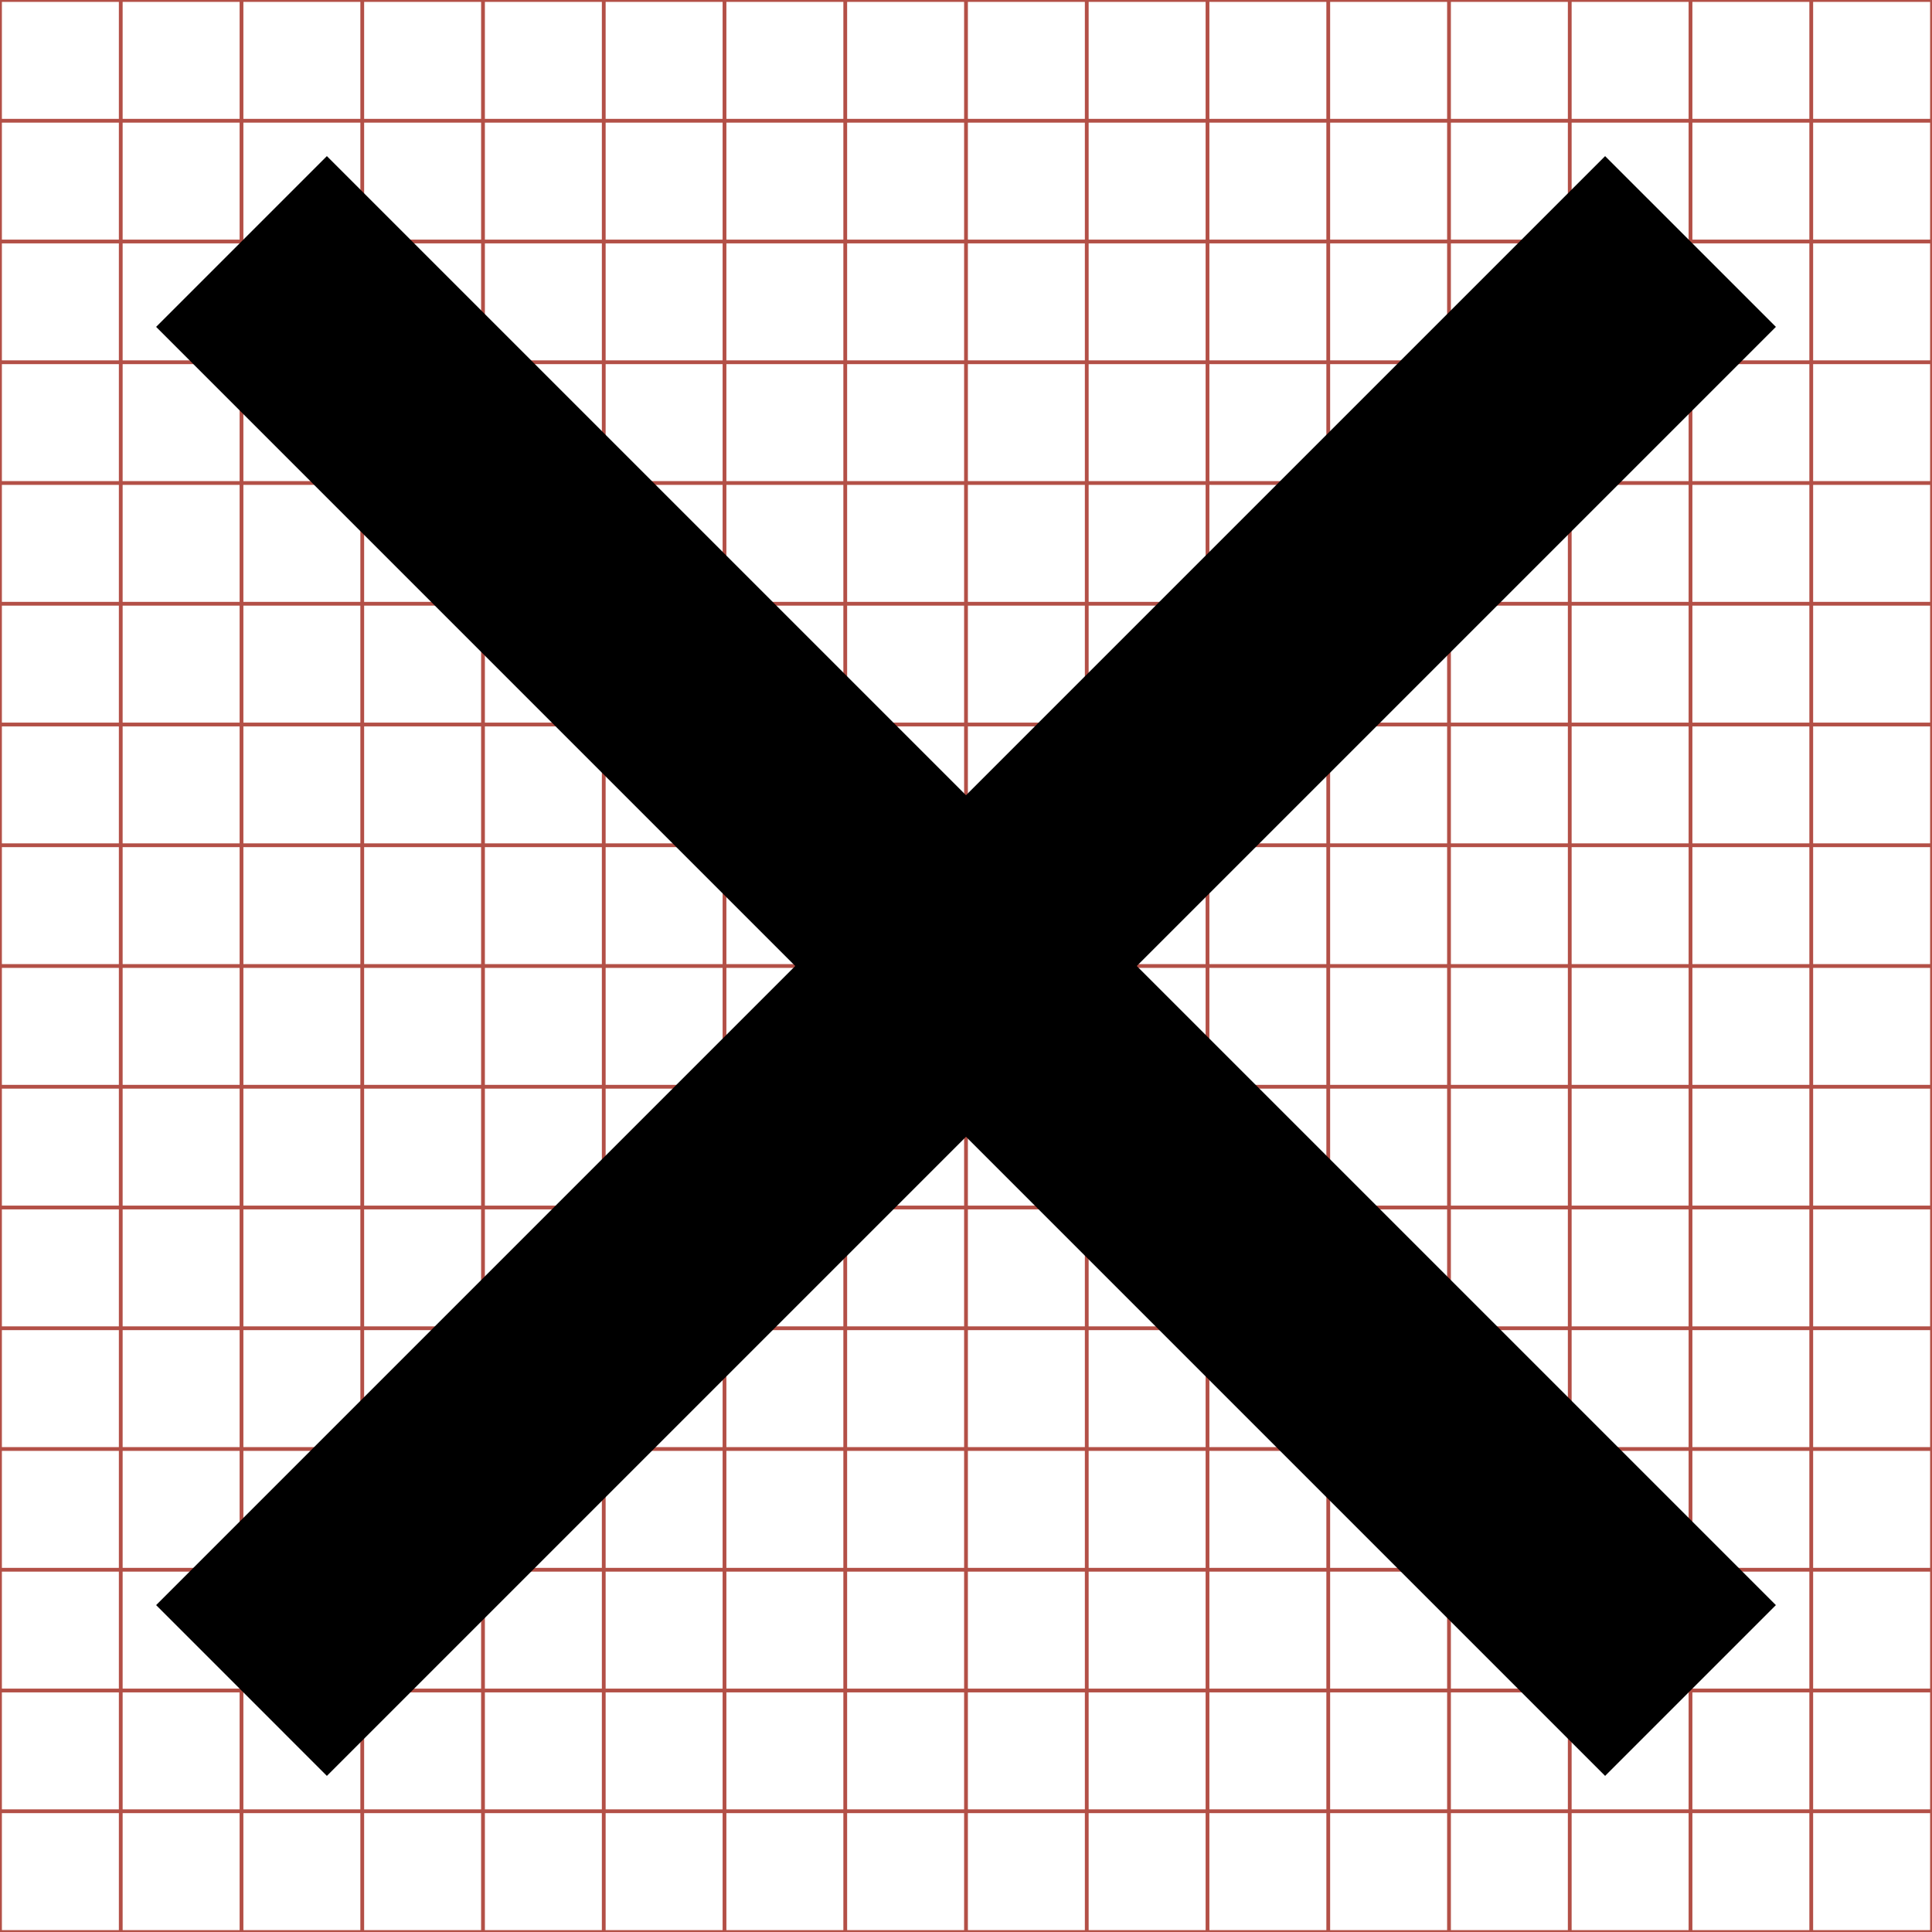
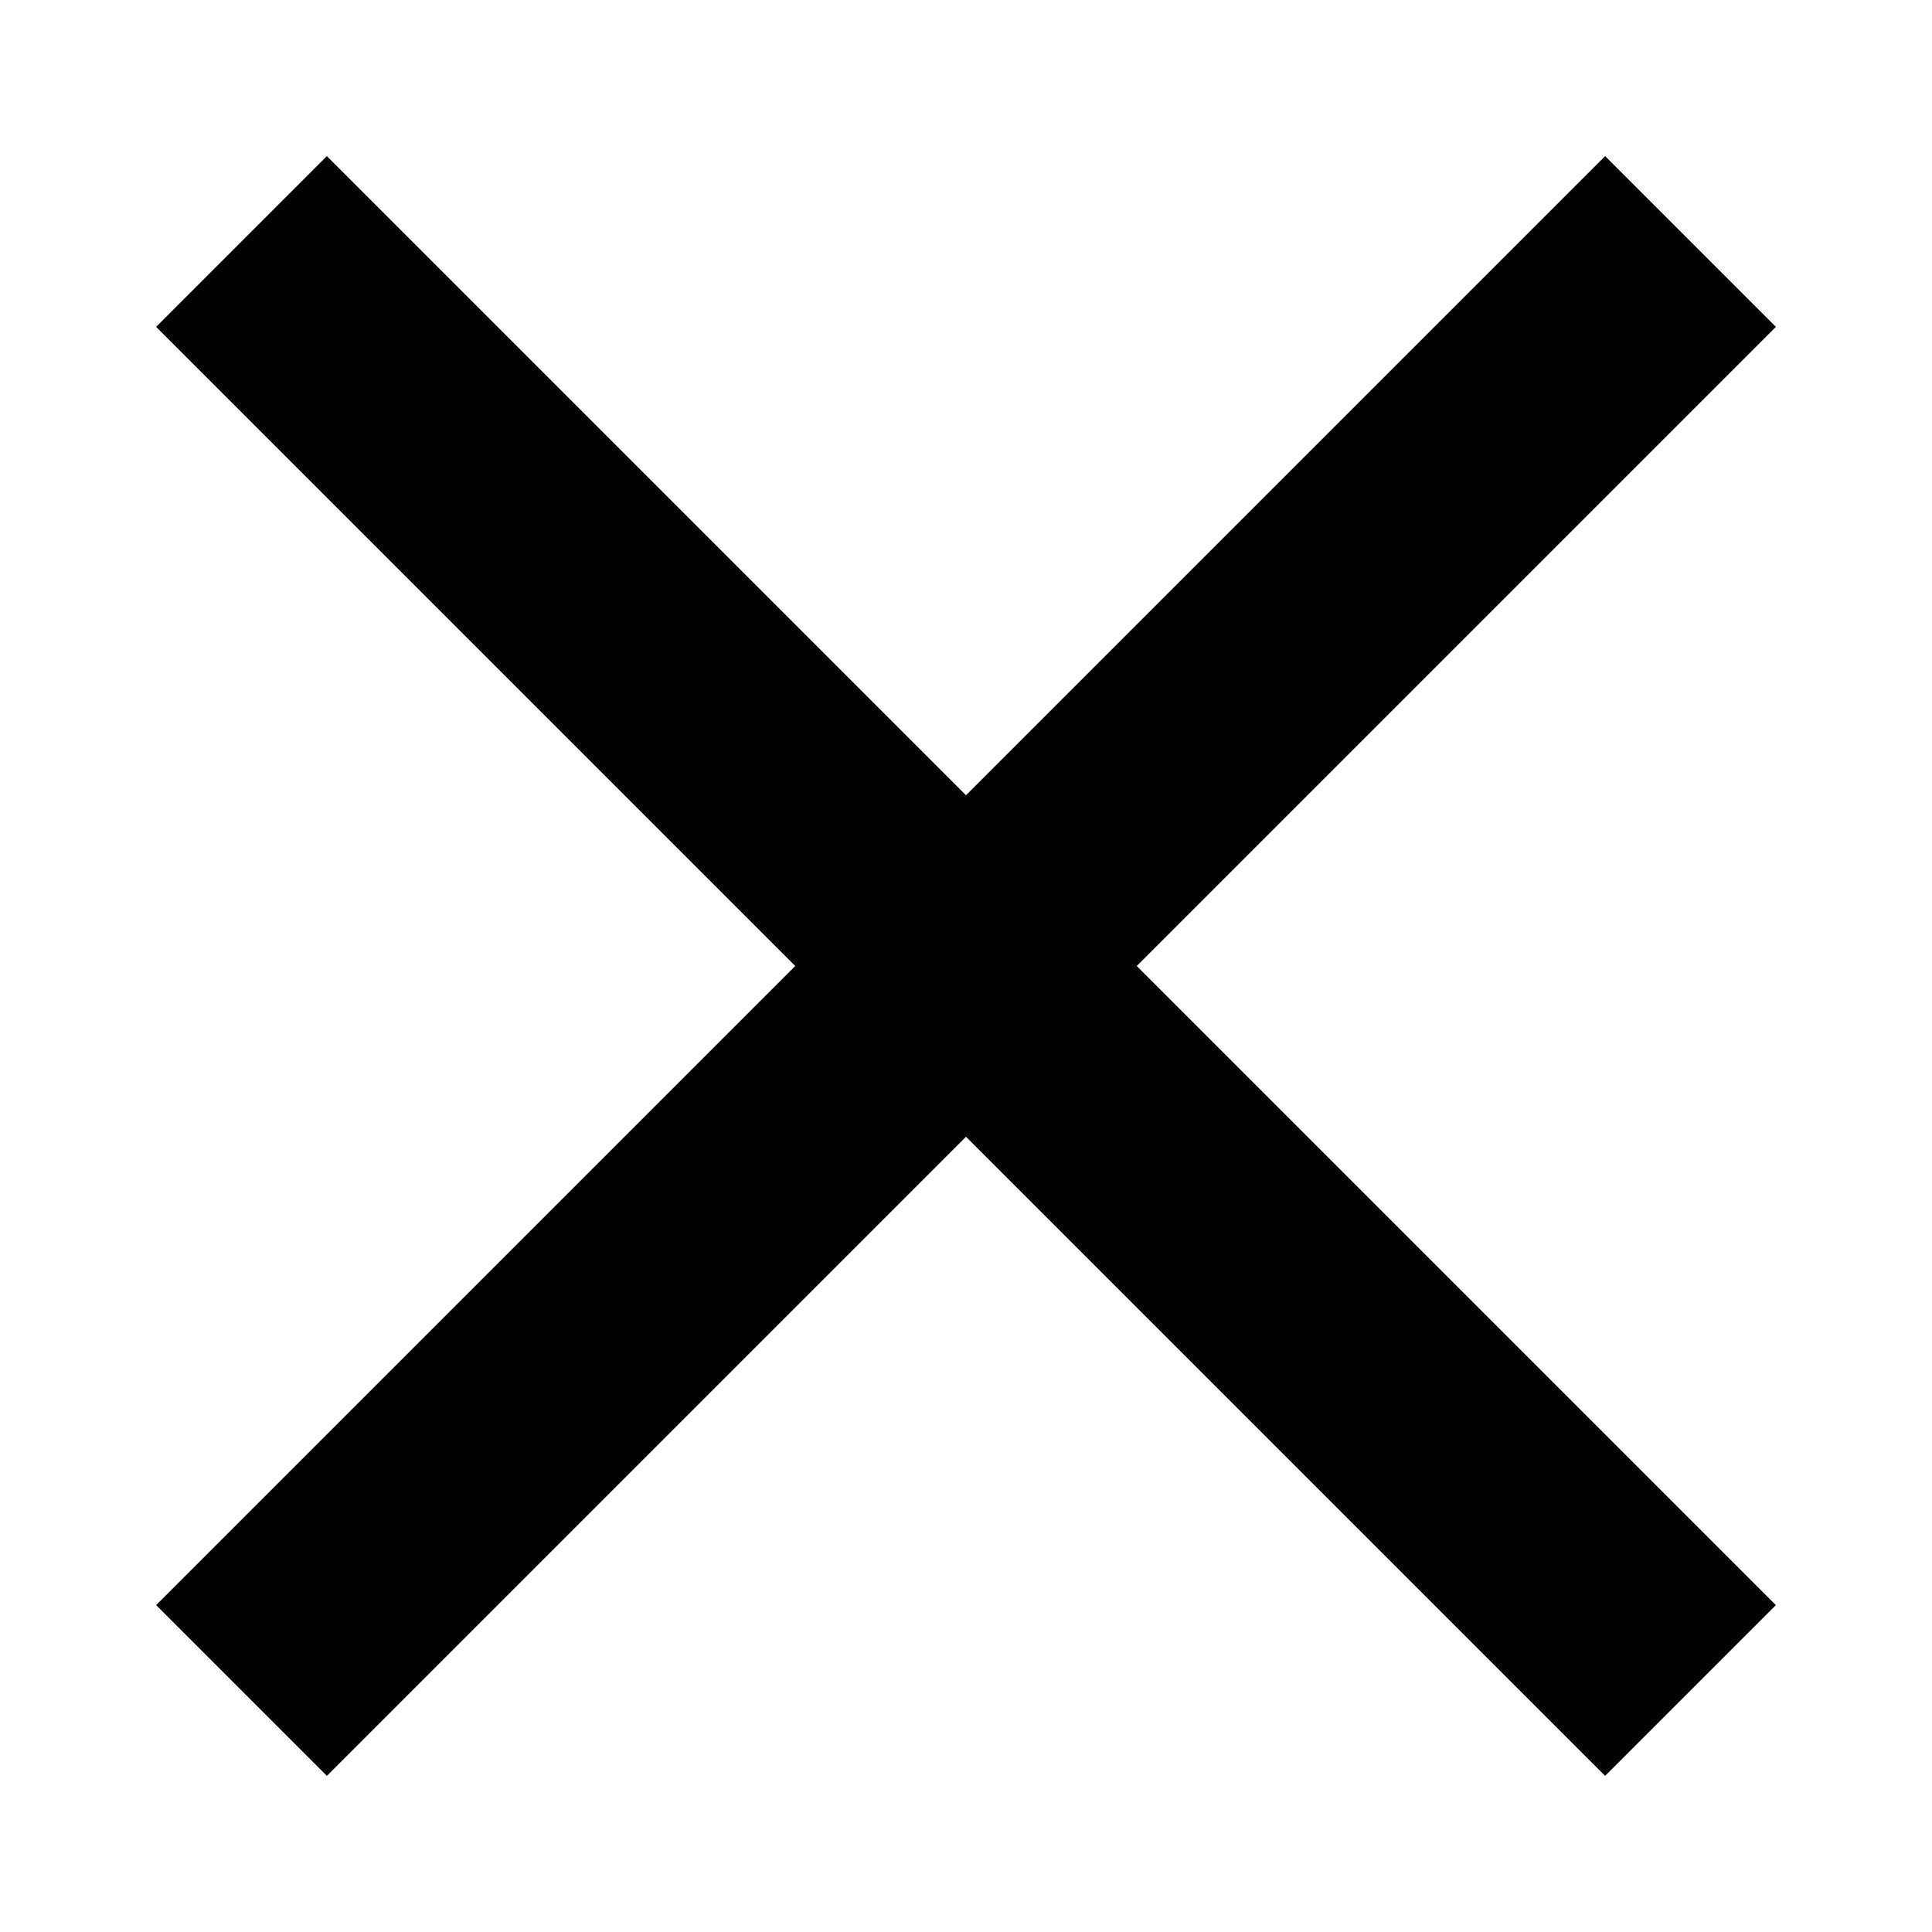
- <svg xmlns="http://www.w3.org/2000/svg" version="1.1" id="Layer_1" x="0px" y="0px" width="512px" height="512px" viewBox="0 0 512 512" enable-background="new 0 0 512 512" xml:space="preserve">
-   <g id="svgGrid">
-     <line fill="none" stroke="#B35047" x1="32" y1="0" x2="32" y2="512" />
-     <line fill="none" stroke="#B35047" x1="64" y1="0" x2="64" y2="512" />
-     <line fill="none" stroke="#B35047" x1="96" y1="0" x2="96" y2="512" />
-     <line fill="none" stroke="#B35047" x1="128" y1="0" x2="128" y2="512" />
-     <line fill="none" stroke="#B35047" x1="160" y1="0" x2="160" y2="512" />
-     <line fill="none" stroke="#B35047" x1="192" y1="0" x2="192" y2="512" />
-     <line fill="none" stroke="#B35047" x1="224" y1="0" x2="224" y2="512" />
-     <line fill="none" stroke="#B35047" x1="256" y1="0" x2="256" y2="512" />
-     <line fill="none" stroke="#B35047" x1="288" y1="0" x2="288" y2="512" />
-     <line fill="none" stroke="#B35047" x1="320" y1="0" x2="320" y2="512" />
-     <line fill="none" stroke="#B35047" x1="352" y1="0" x2="352" y2="512" />
-     <line fill="none" stroke="#B35047" x1="384" y1="0" x2="384" y2="512" />
-     <line fill="none" stroke="#B35047" x1="416" y1="0" x2="416" y2="512" />
-     <line fill="none" stroke="#B35047" x1="448" y1="0" x2="448" y2="512" />
-     <line fill="none" stroke="#B35047" x1="480" y1="0" x2="480" y2="512" />
-     <line fill="none" stroke="#B35047" x1="0" y1="32" x2="512" y2="32" />
-     <line fill="none" stroke="#B35047" x1="0" y1="64" x2="512" y2="64" />
-     <line fill="none" stroke="#B35047" x1="0" y1="96" x2="512" y2="96" />
-     <line fill="none" stroke="#B35047" x1="0" y1="128" x2="512" y2="128" />
-     <line fill="none" stroke="#B35047" x1="0" y1="160" x2="512" y2="160" />
-     <line fill="none" stroke="#B35047" x1="0" y1="192" x2="512" y2="192" />
-     <line fill="none" stroke="#B35047" x1="0" y1="224" x2="512" y2="224" />
-     <line fill="none" stroke="#B35047" x1="0" y1="256" x2="512" y2="256" />
-     <line fill="none" stroke="#B35047" x1="0" y1="288" x2="512" y2="288" />
-     <line fill="none" stroke="#B35047" x1="0" y1="320" x2="512" y2="320" />
-     <line fill="none" stroke="#B35047" x1="0" y1="352" x2="512" y2="352" />
-     <line fill="none" stroke="#B35047" x1="0" y1="384" x2="512" y2="384" />
-     <line fill="none" stroke="#B35047" x1="0" y1="416" x2="512" y2="416" />
-     <line fill="none" stroke="#B35047" x1="0" y1="448" x2="512" y2="448" />
-     <line fill="none" stroke="#B35047" x1="0" y1="480" x2="512" y2="480" />
-     <rect fill="none" stroke="#B35047" width="512" height="512" />
-   </g>
-   <polygon points="470.628,86.627 425.372,41.373 256,210.745 86.627,41.373 41.373,86.627 210.745,256 41.373,425.372   86.627,470.628 256,301.255 425.372,470.628 470.628,425.372 301.255,256 " />
+ <svg xmlns="http://www.w3.org/2000/svg" version="1.1" id="collecticon-" x="0px" y="0px" width="16px" height="16px" viewBox="0 0 16 16" enable-background="new 0 0 16 16" xml:space="preserve">
+   <rect id="svgGrid" y="0" fill="none" width="16" height="16" />
+   <polygon points="14.707,2.707 13.293,1.293 8,6.586 2.707,1.293 1.293,2.707 6.586,8 1.293,13.293 2.707,14.707 8,9.414   13.293,14.707 14.707,13.293 9.414,8 " />
</svg>
